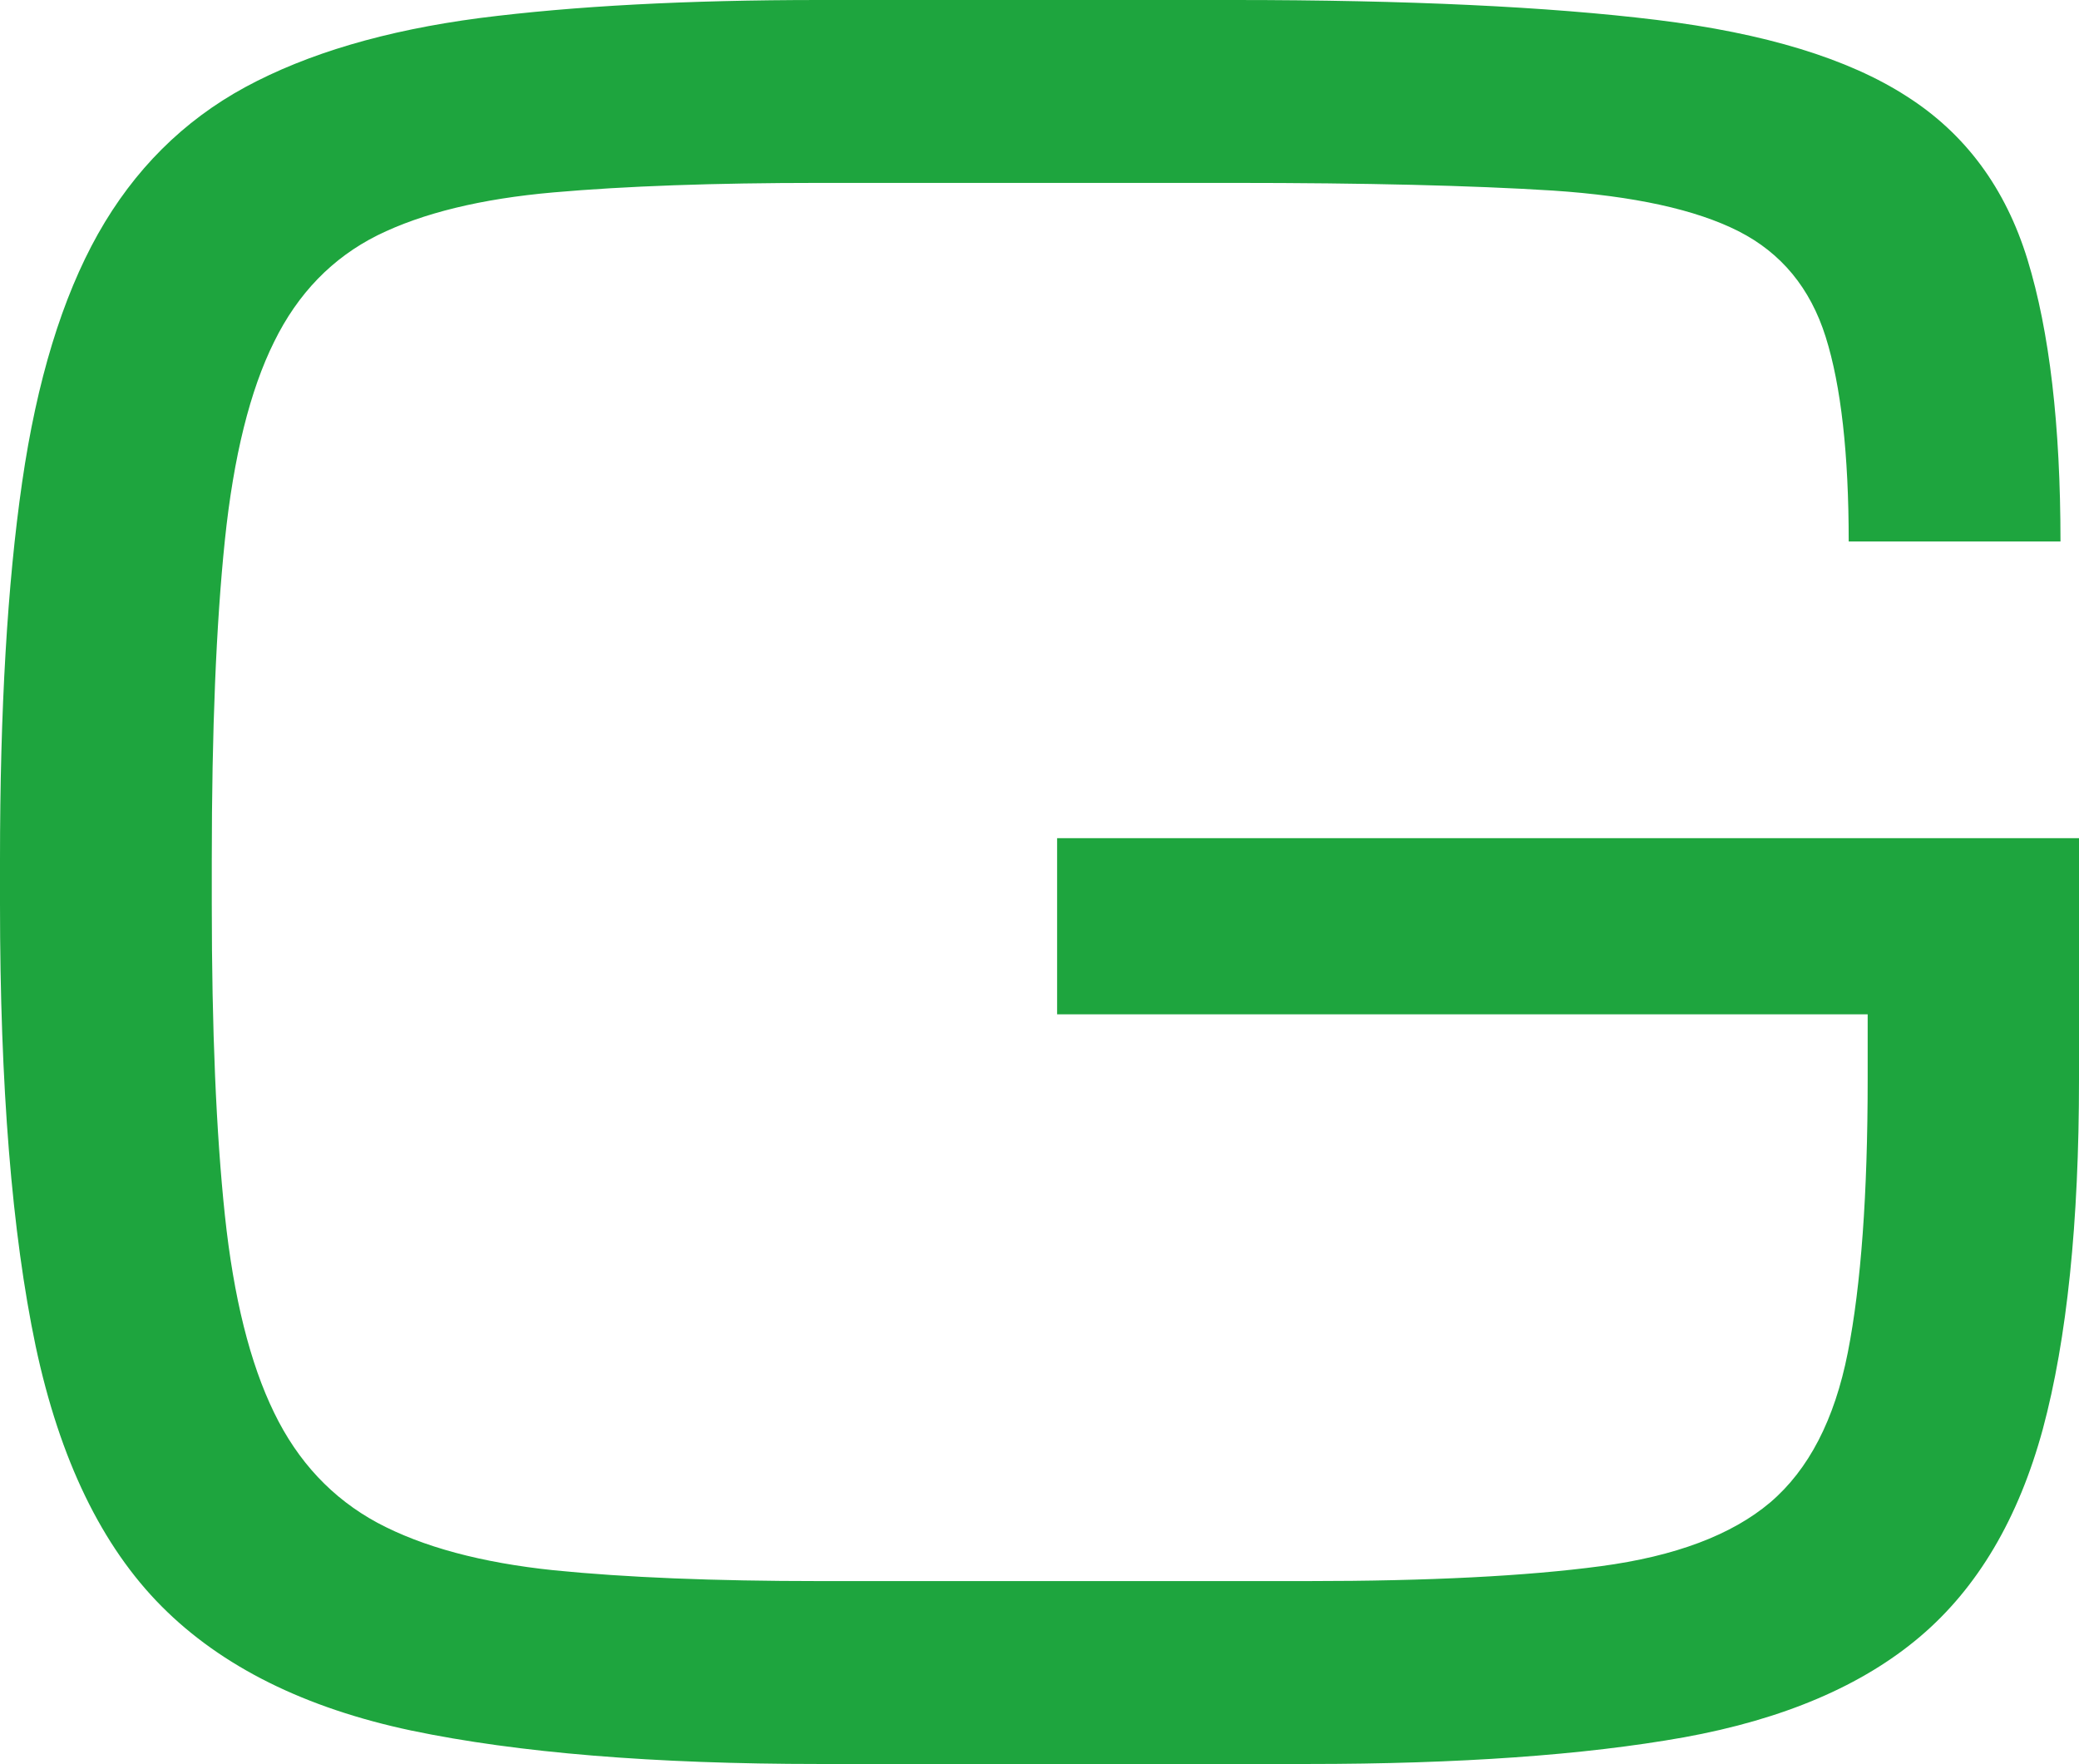
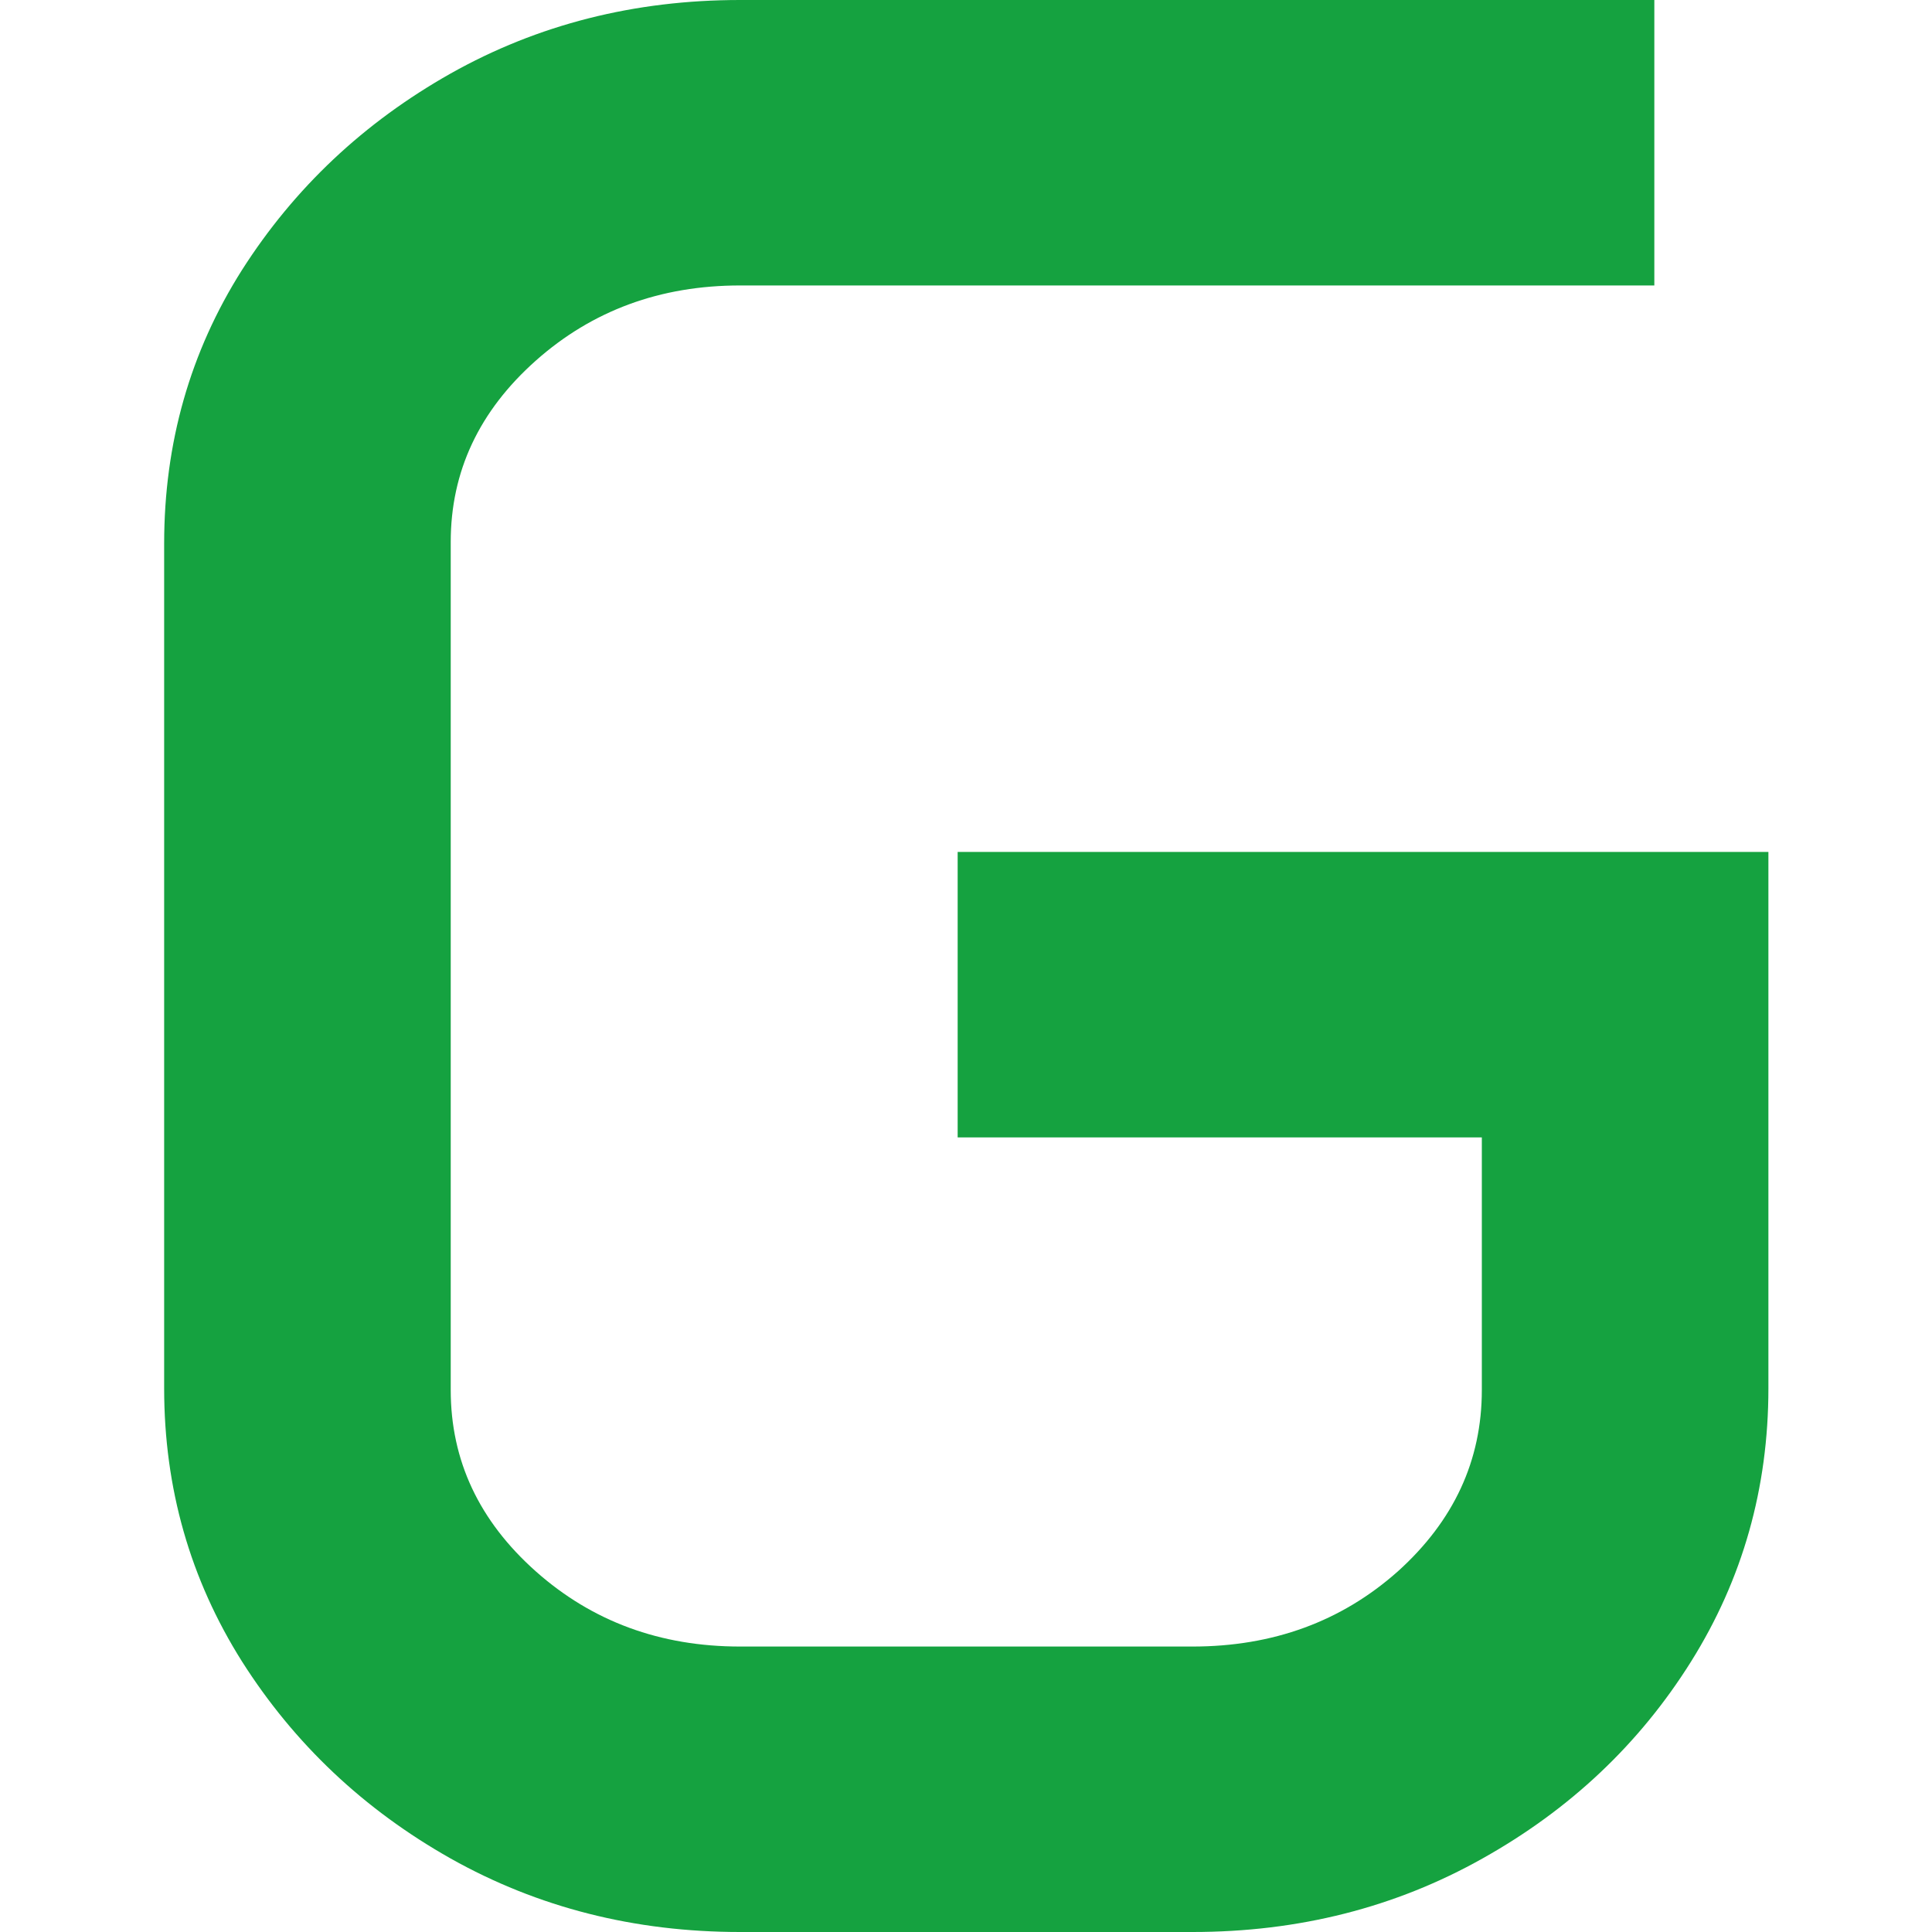
- <svg xmlns="http://www.w3.org/2000/svg" viewBox="0 19.53 46.04 39.06" data-asc="1.15625" width="46.04" height="39.06">
-   <defs />
-   <g fill="#1ea53e">
-     <g transform="translate(0, 0)">
-       <path d="M0 39.55L0 38.57Q0 33.59 0.49 30.21Q0.98 26.83 2.17 24.71Q3.37 22.58 5.43 21.46Q7.50 20.34 10.62 19.93Q13.75 19.53 18.14 19.53L27.32 19.53Q33.08 19.53 36.68 19.97Q40.28 20.41 42.22 21.66Q44.17 22.90 44.90 25.28Q45.63 27.66 45.63 31.52L40.94 31.52Q40.94 28.61 40.43 26.99Q39.92 25.37 38.50 24.65Q37.08 23.93 34.39 23.75Q31.69 23.58 27.32 23.58L18.14 23.58Q14.65 23.58 12.26 23.79Q9.86 24.00 8.36 24.74Q6.86 25.49 6.07 27.10Q5.27 28.71 4.98 31.49Q4.69 34.28 4.69 38.57L4.69 39.55Q4.69 43.70 4.98 46.44Q5.27 49.17 6.07 50.81Q6.86 52.44 8.36 53.25Q9.86 54.05 12.26 54.30Q14.65 54.54 18.14 54.54L28.96 54.54Q32.98 54.54 35.45 54.21Q37.92 53.88 39.20 52.80Q40.48 51.71 40.92 49.48Q41.36 47.24 41.36 43.43L41.36 41.99L23.41 41.99L23.41 38.09L46.04 38.09L46.04 43.43Q46.04 48.19 45.24 51.17Q44.43 54.15 42.52 55.77Q40.60 57.40 37.29 58.00Q33.98 58.59 28.96 58.59L18.14 58.59Q12.65 58.59 9.11 57.85Q5.57 57.10 3.58 55.10Q1.59 53.10 0.79 49.34Q0 45.58 0 39.55Z" />
-     </g>
+ <svg xmlns="http://www.w3.org/2000/svg" viewBox="-2.95 13.28 34.72 34.72">
+   <g fill="#15a240">
+     <path d="M0 23.05Q0 20.34 1.40 18.13Q2.81 15.92 5.15 14.60Q7.50 13.28 10.35 13.28L26.78 13.28L26.78 18.41L10.35 18.41Q8.20 18.41 6.68 19.76Q5.15 21.12 5.15 23.02L5.15 38.26Q5.15 40.16 6.68 41.52Q8.20 42.87 10.35 42.87L18.48 42.87Q20.65 42.87 22.17 41.52Q23.68 40.16 23.68 38.26L23.68 33.72L14.26 33.72L14.26 28.59L28.83 28.59L28.83 38.23Q28.83 40.92 27.44 43.14Q26.05 45.36 23.69 46.68Q21.34 48.00 18.48 48.00L10.35 48.00Q7.50 48.00 5.15 46.68Q2.81 45.36 1.40 43.14Q0 40.92 0 38.23L0 23.05Z" />
  </g>
</svg>
